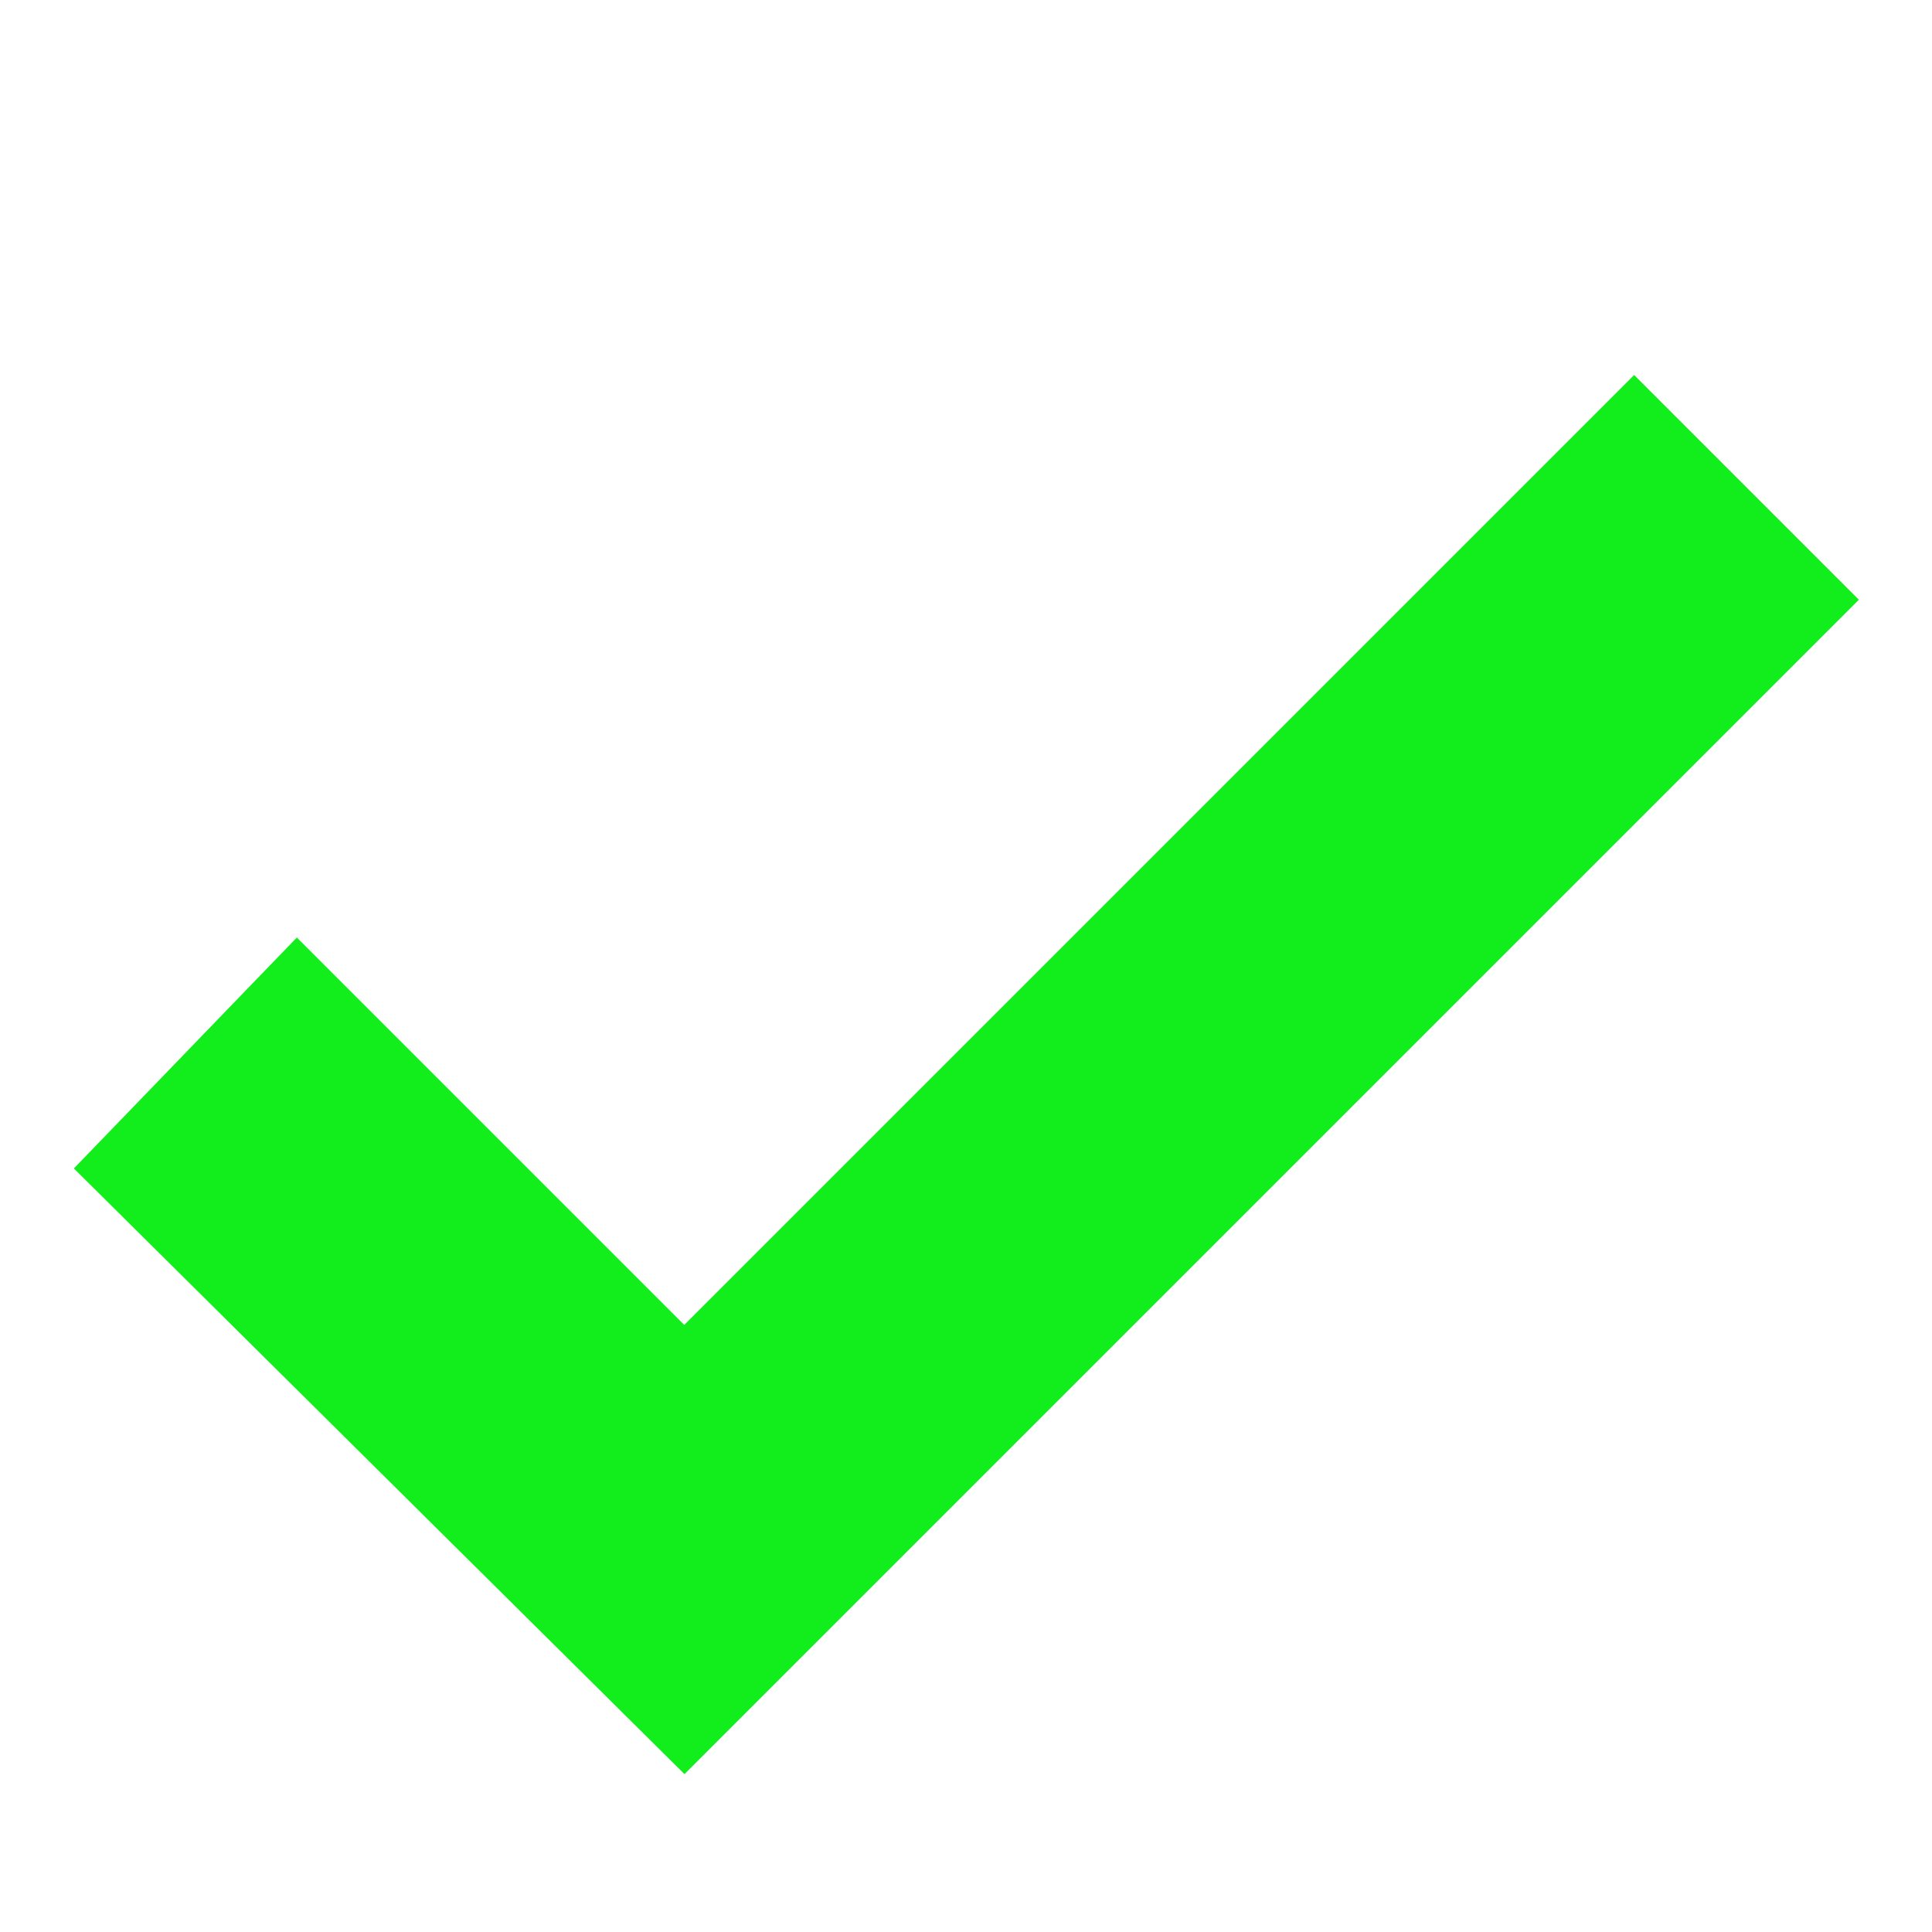
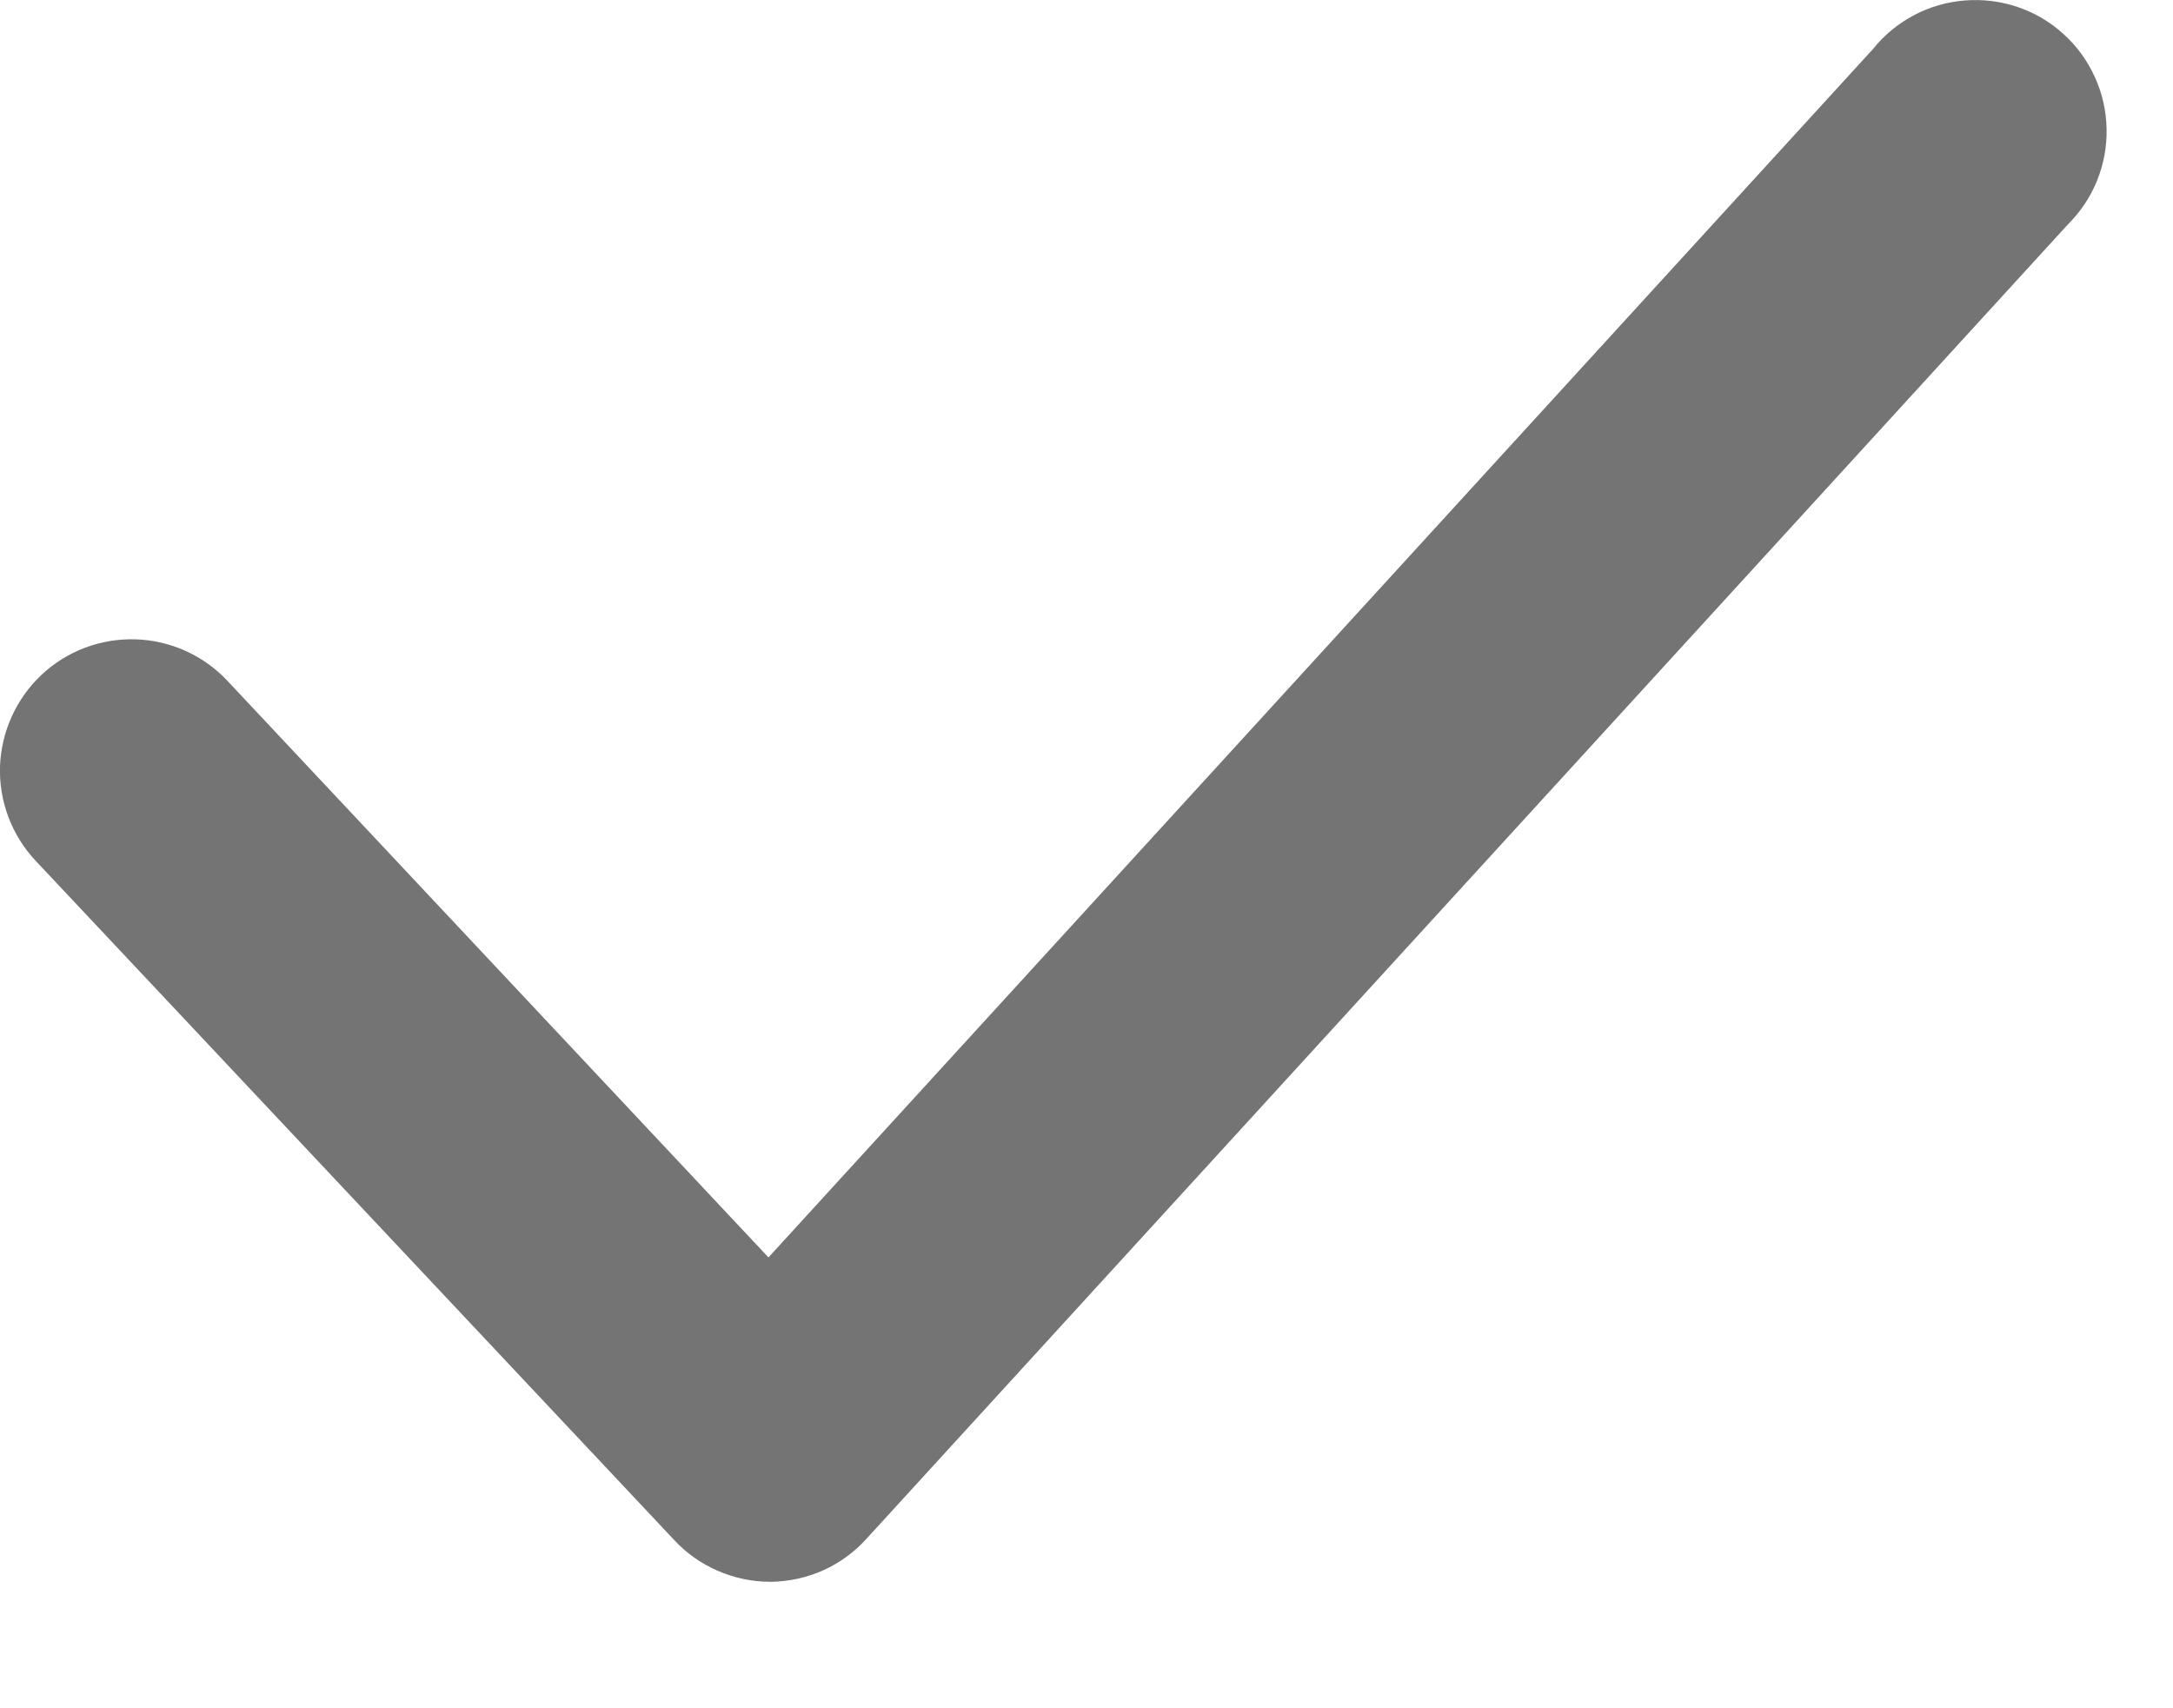
- <svg xmlns="http://www.w3.org/2000/svg" width="16px" height="16px" viewBox="0 0 1024 1024" class="icon" version="1.1" fill="#11ee1c" stroke="#11ee1c" stroke-width="83.968">
-   <g id="SVGRepo_bgCarrier" stroke-width="0" />
-   <g id="SVGRepo_tracerCarrier" stroke-linecap="round" stroke-linejoin="round" />
-   <g id="SVGRepo_iconCarrier">
-     <path d="M866.133 258.133L362.667 761.6l-204.8-204.8L98.133 618.667 362.667 881.067l563.2-563.2z" fill="#11ee1c" />
-   </g>
+ <svg xmlns="http://www.w3.org/2000/svg" width="14" height="11" viewBox="0 0 14 11" fill="none">
+   <path d="M4.959 10.191C4.843 10.19 4.728 10.166 4.622 10.119C4.516 10.073 4.42 10.005 4.342 9.92L0.229 5.545C0.076 5.382 -0.007 5.163 0 4.939C0.008 4.714 0.104 4.502 0.267 4.348C0.431 4.194 0.649 4.112 0.874 4.119C1.098 4.126 1.311 4.222 1.465 4.386L4.951 8.101L12.067 0.316C12.139 0.226 12.229 0.152 12.331 0.098C12.433 0.044 12.544 0.012 12.659 0.003C12.774 -0.006 12.89 0.008 12.999 0.045C13.108 0.082 13.209 0.141 13.294 0.219C13.38 0.296 13.448 0.39 13.496 0.495C13.544 0.6 13.57 0.714 13.572 0.829C13.575 0.945 13.553 1.059 13.51 1.166C13.466 1.273 13.401 1.369 13.319 1.45L5.585 9.911C5.507 9.998 5.412 10.068 5.306 10.116C5.199 10.164 5.084 10.189 4.968 10.191H4.959Z" fill="#747474" />
</svg>
